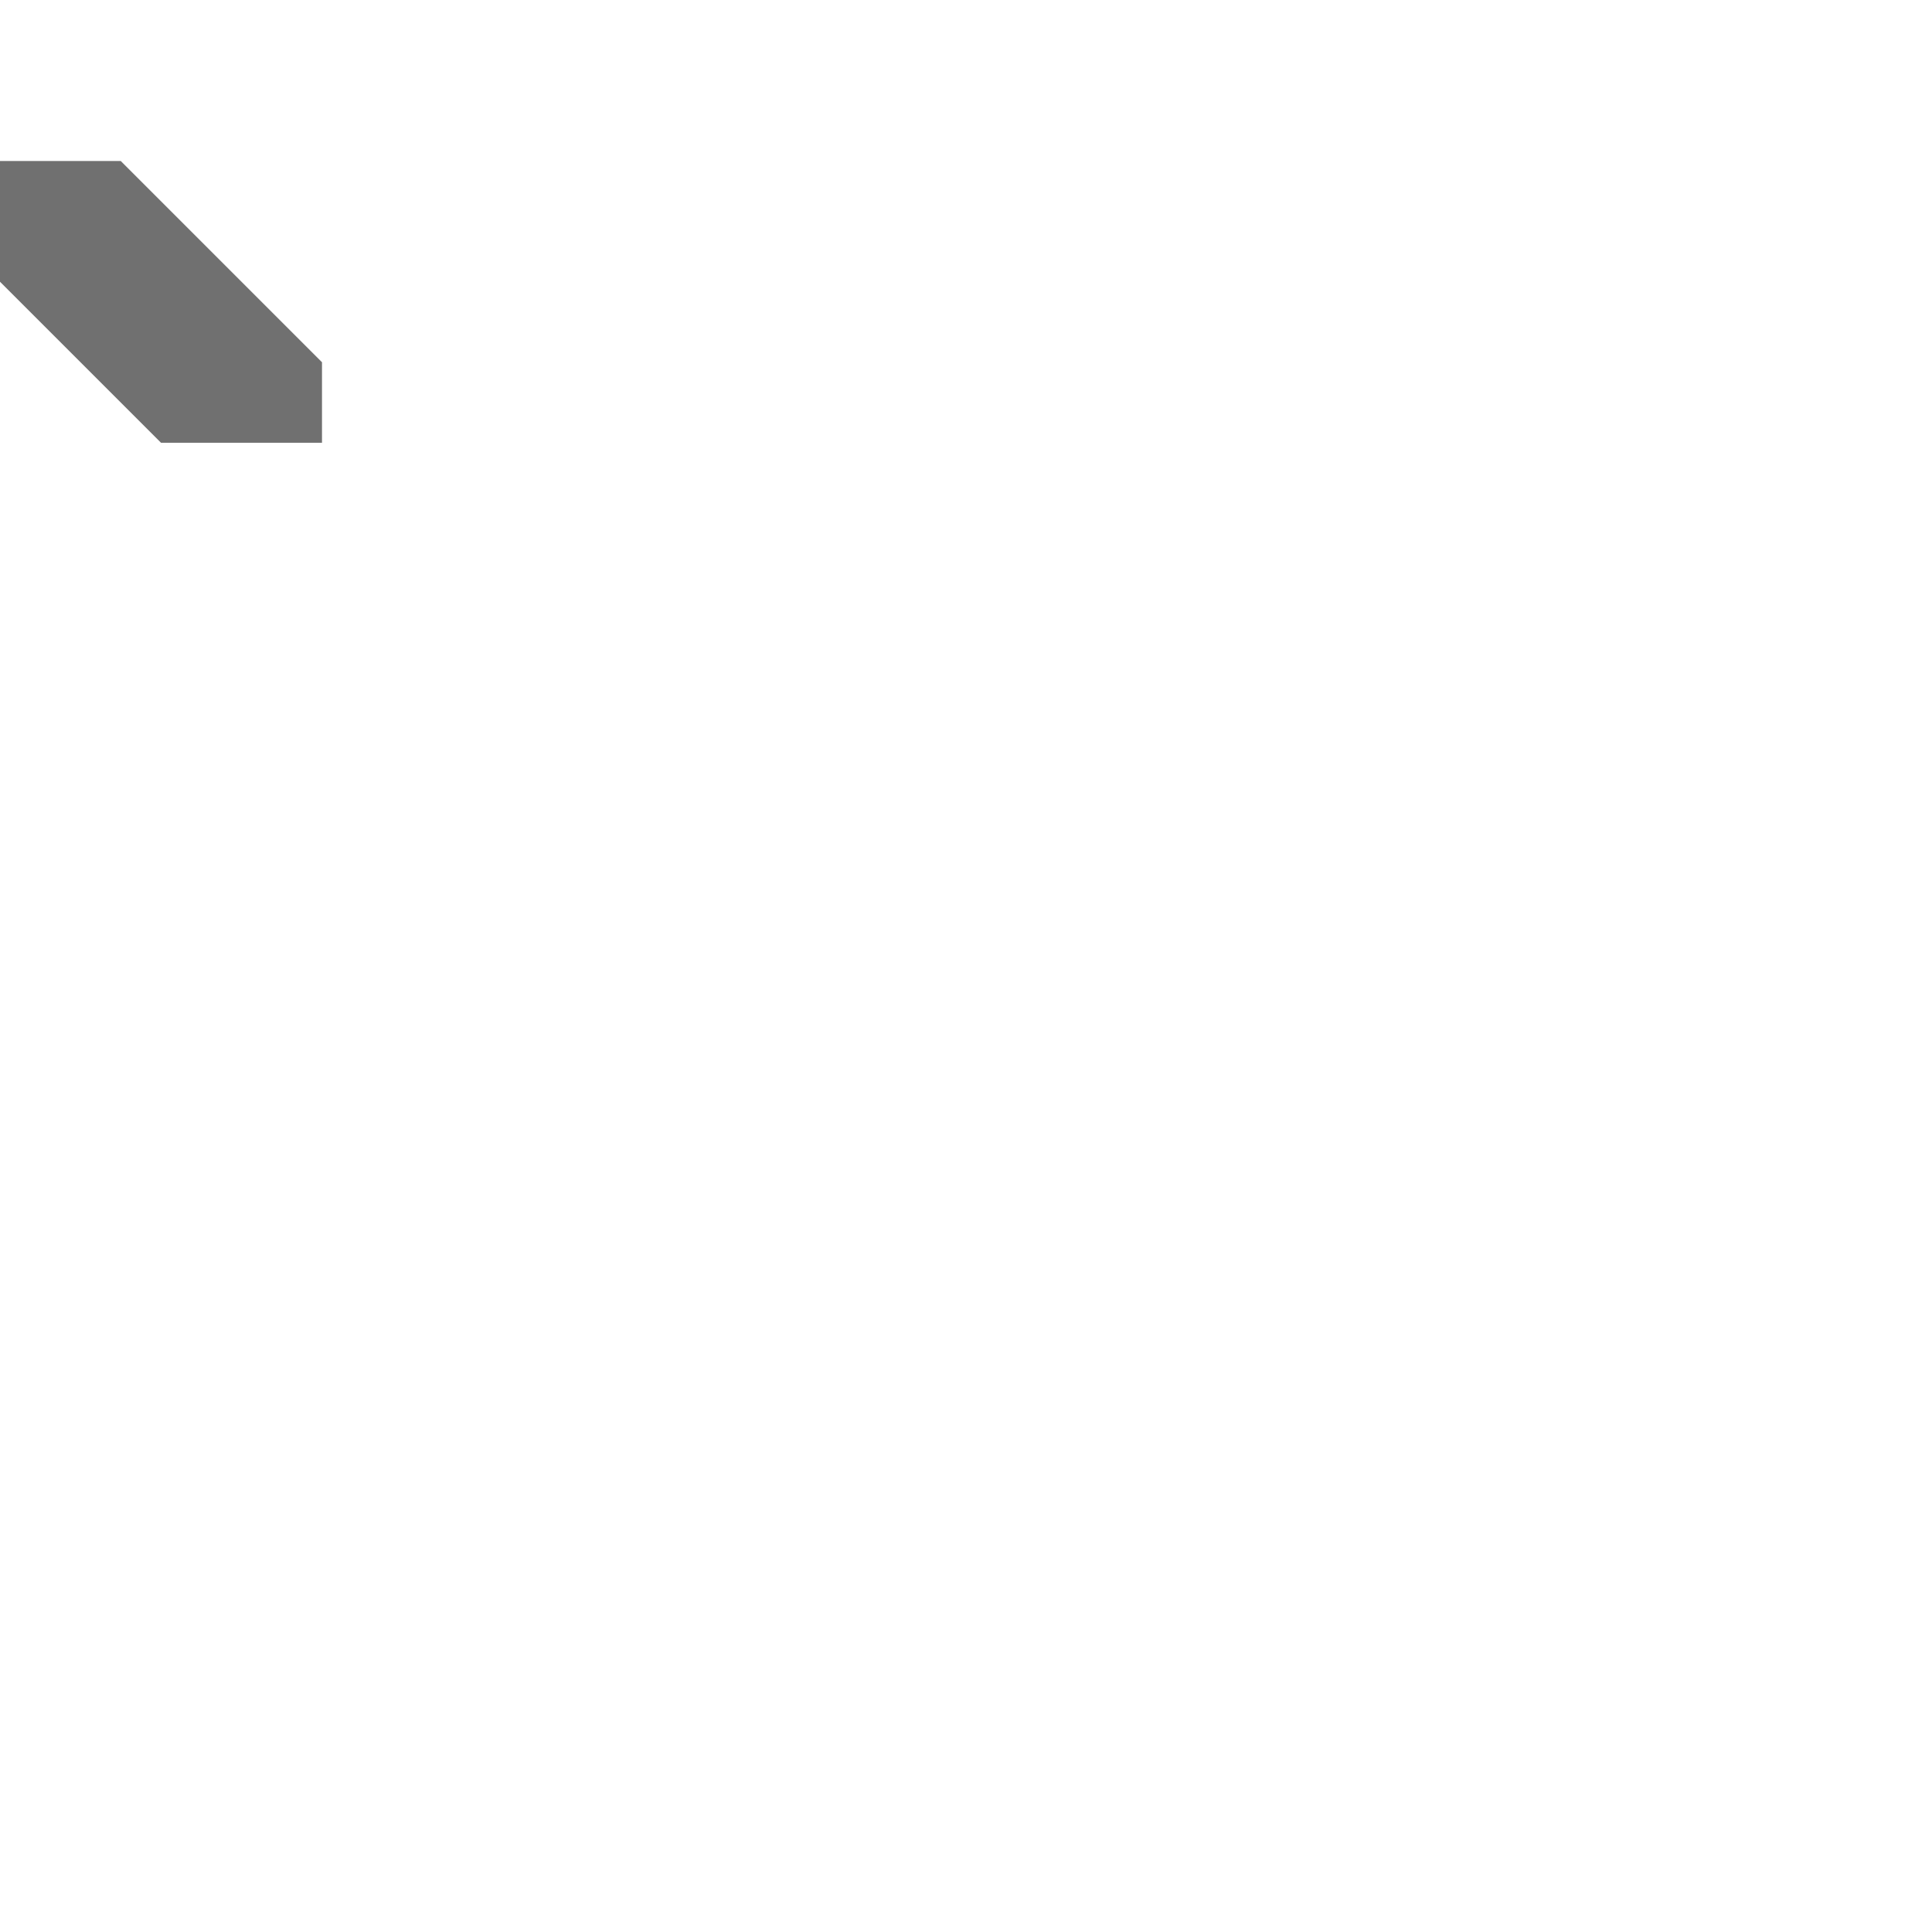
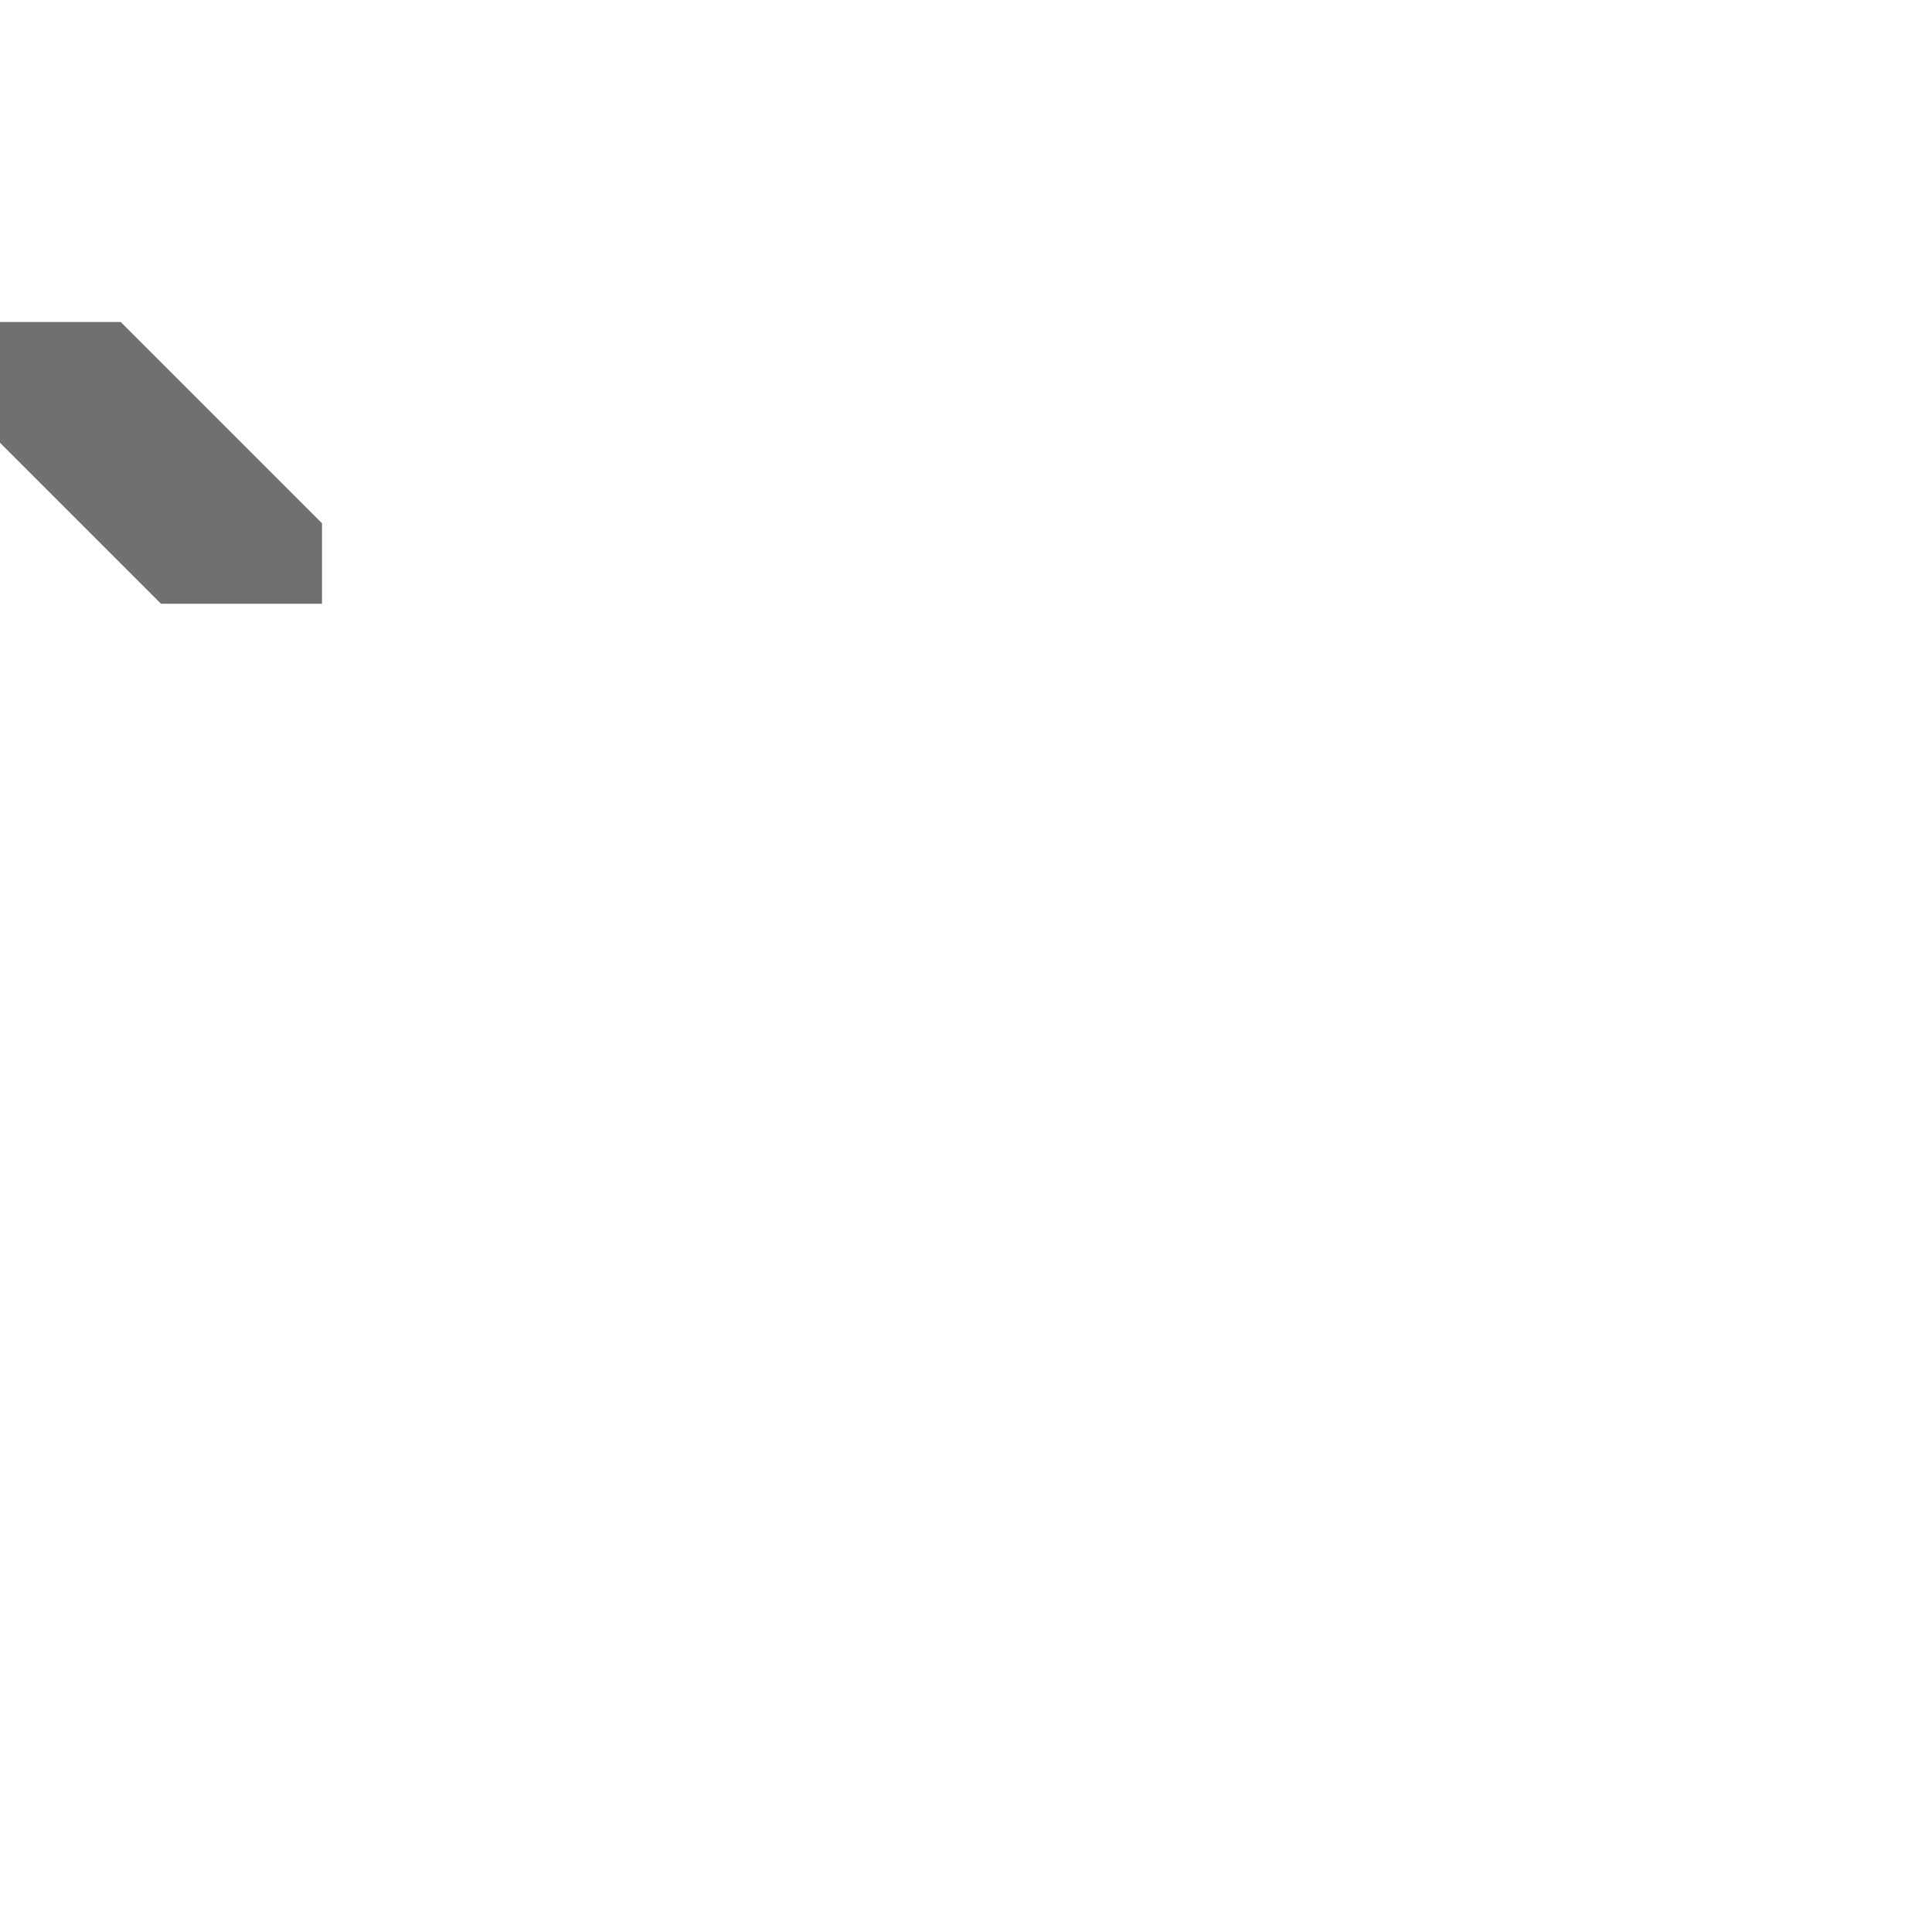
<svg xmlns="http://www.w3.org/2000/svg" width="1200" height="1200" viewBox="0 0 1200 1200" version="1.1" id="svg1" xml:space="preserve">
  <defs id="defs1" />
  <g id="layer1">
-     <path id="path289" style="fill:#000000;fill-opacity:0.56;fill-rule:evenodd;stroke:none;stroke-width:1px;stroke-linecap:butt;stroke-linejoin:miter;stroke-opacity:1" d="M 100,275 0,175 v -75 h 75 l 125,125 v 50 z" />
+     <path id="path289" style="fill:#000000;fill-opacity:0.56;fill-rule:evenodd;stroke:none;stroke-width:1px;stroke-linecap:butt;stroke-linejoin:miter;stroke-opacity:1" d="M 100,375 0,275 v -75 h 75 l 125,125 v 50 z" />
  </g>
</svg>
